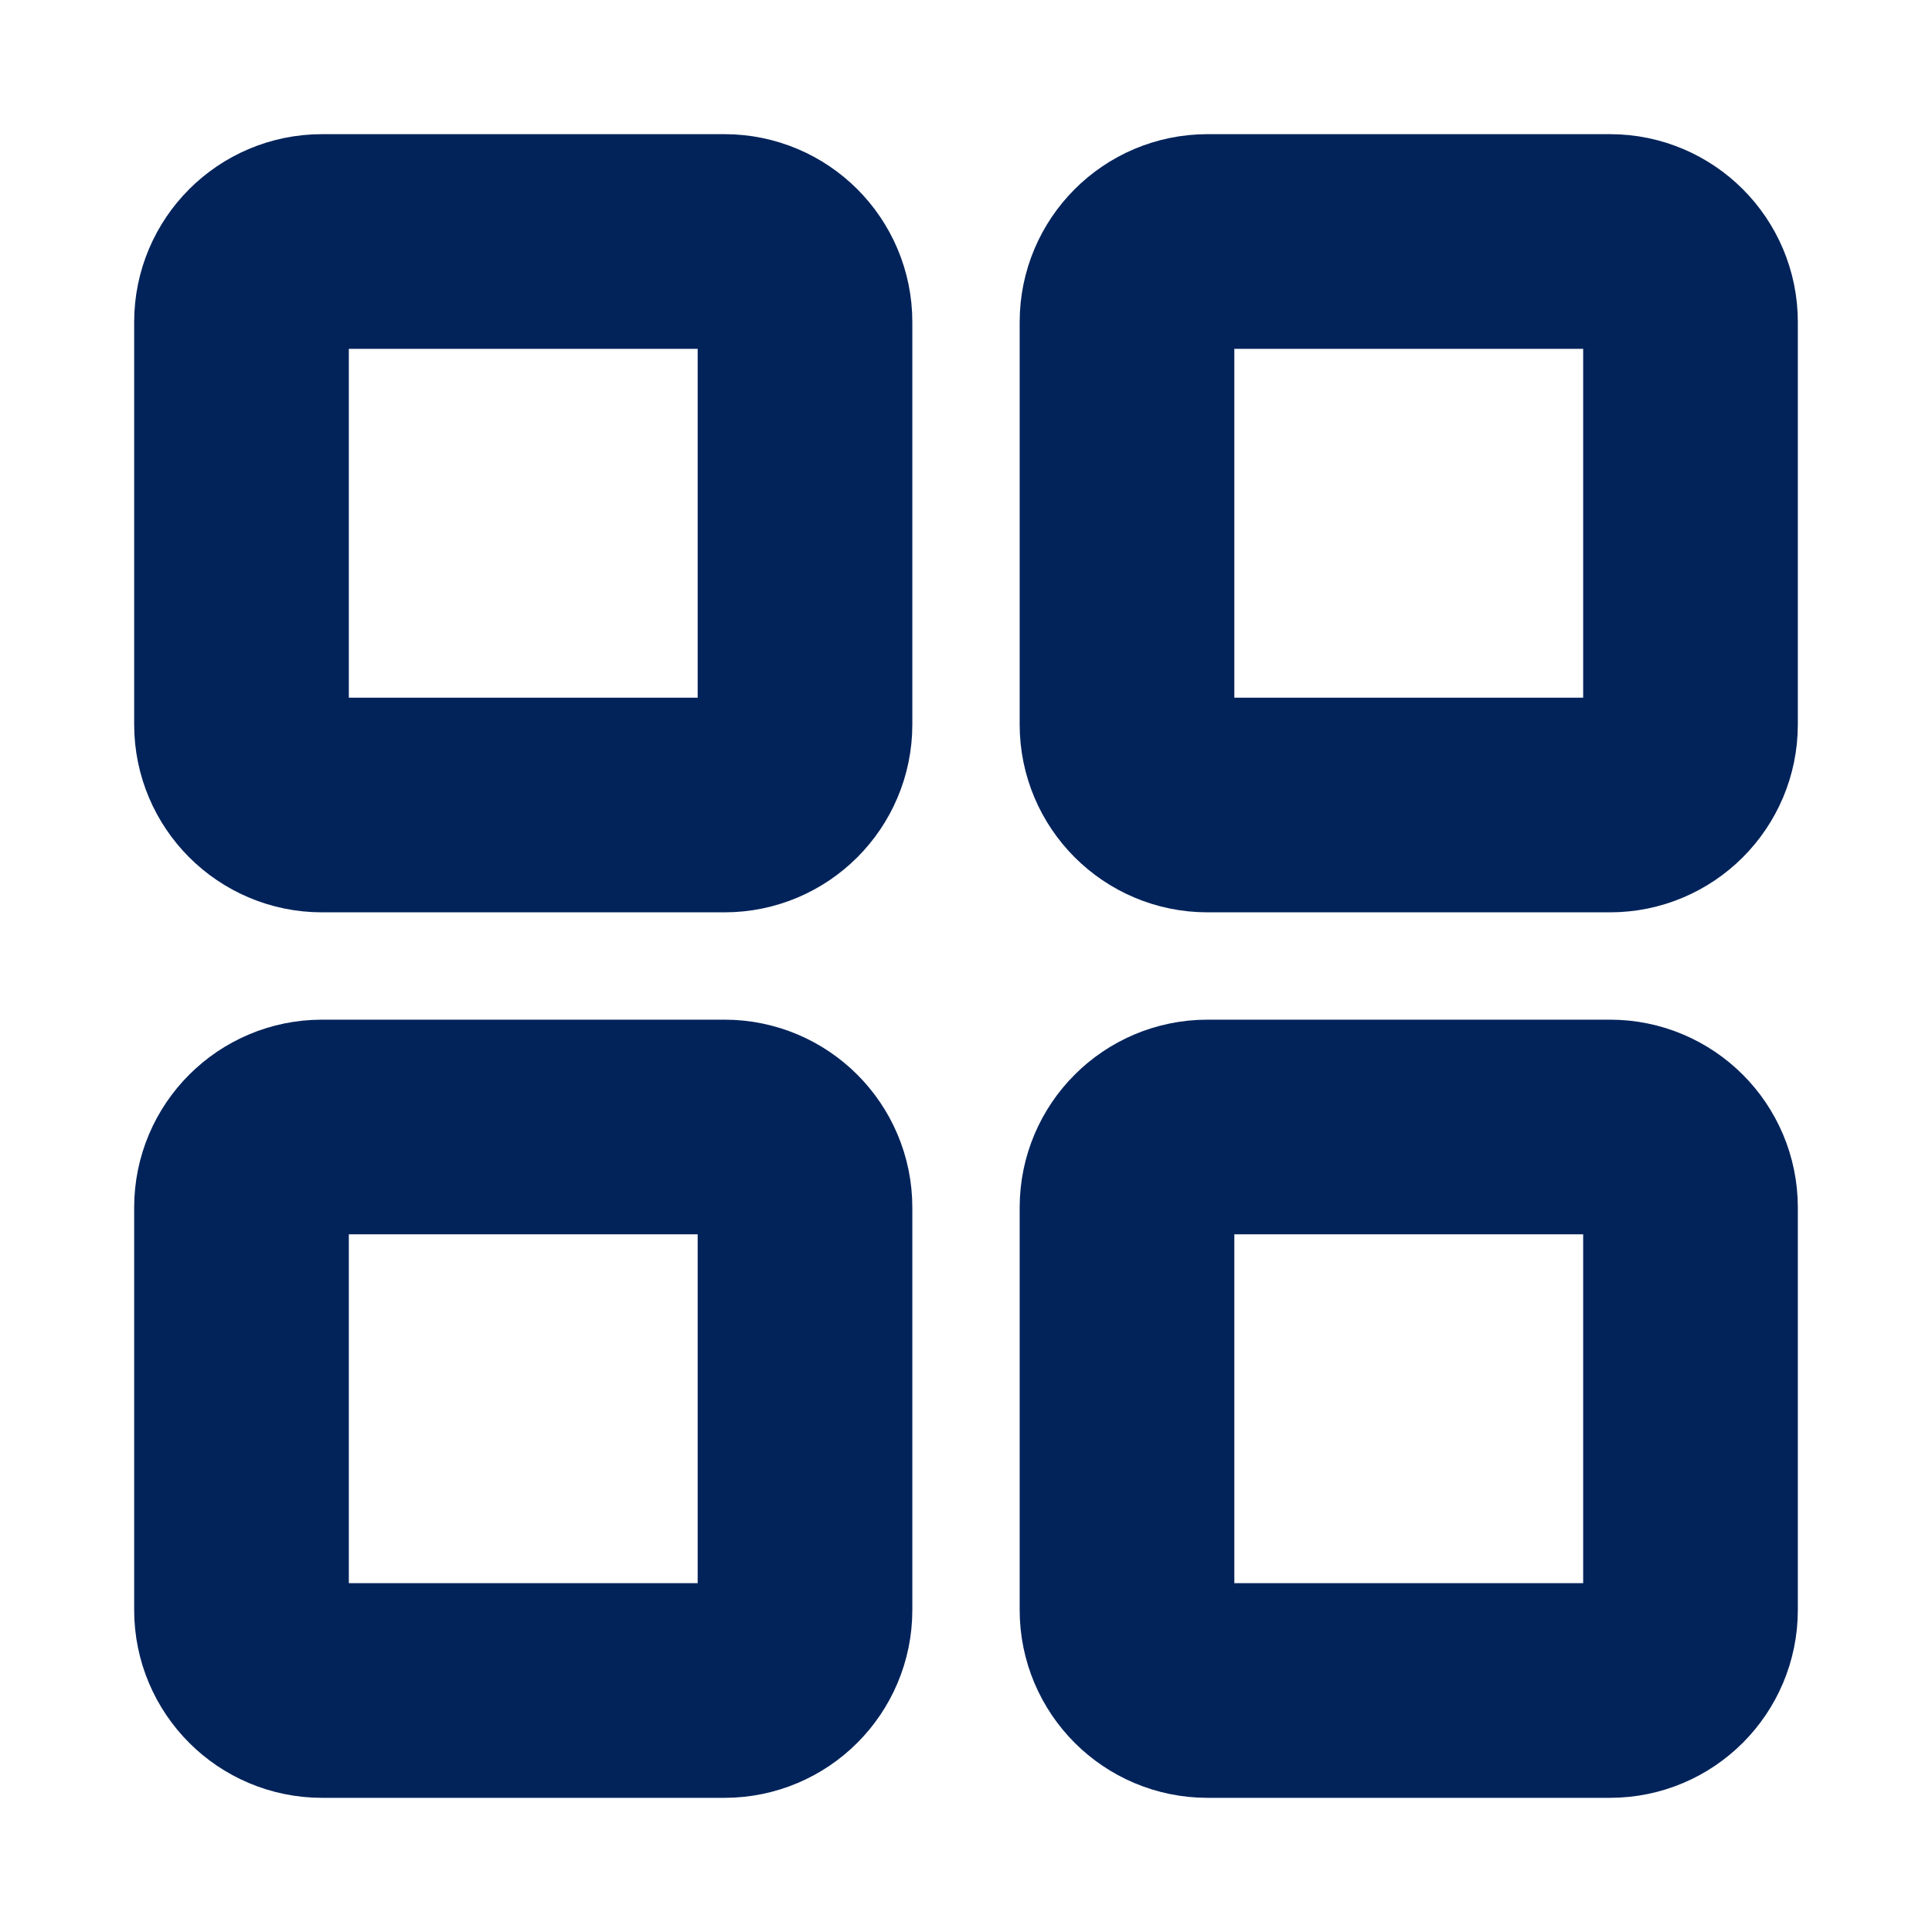
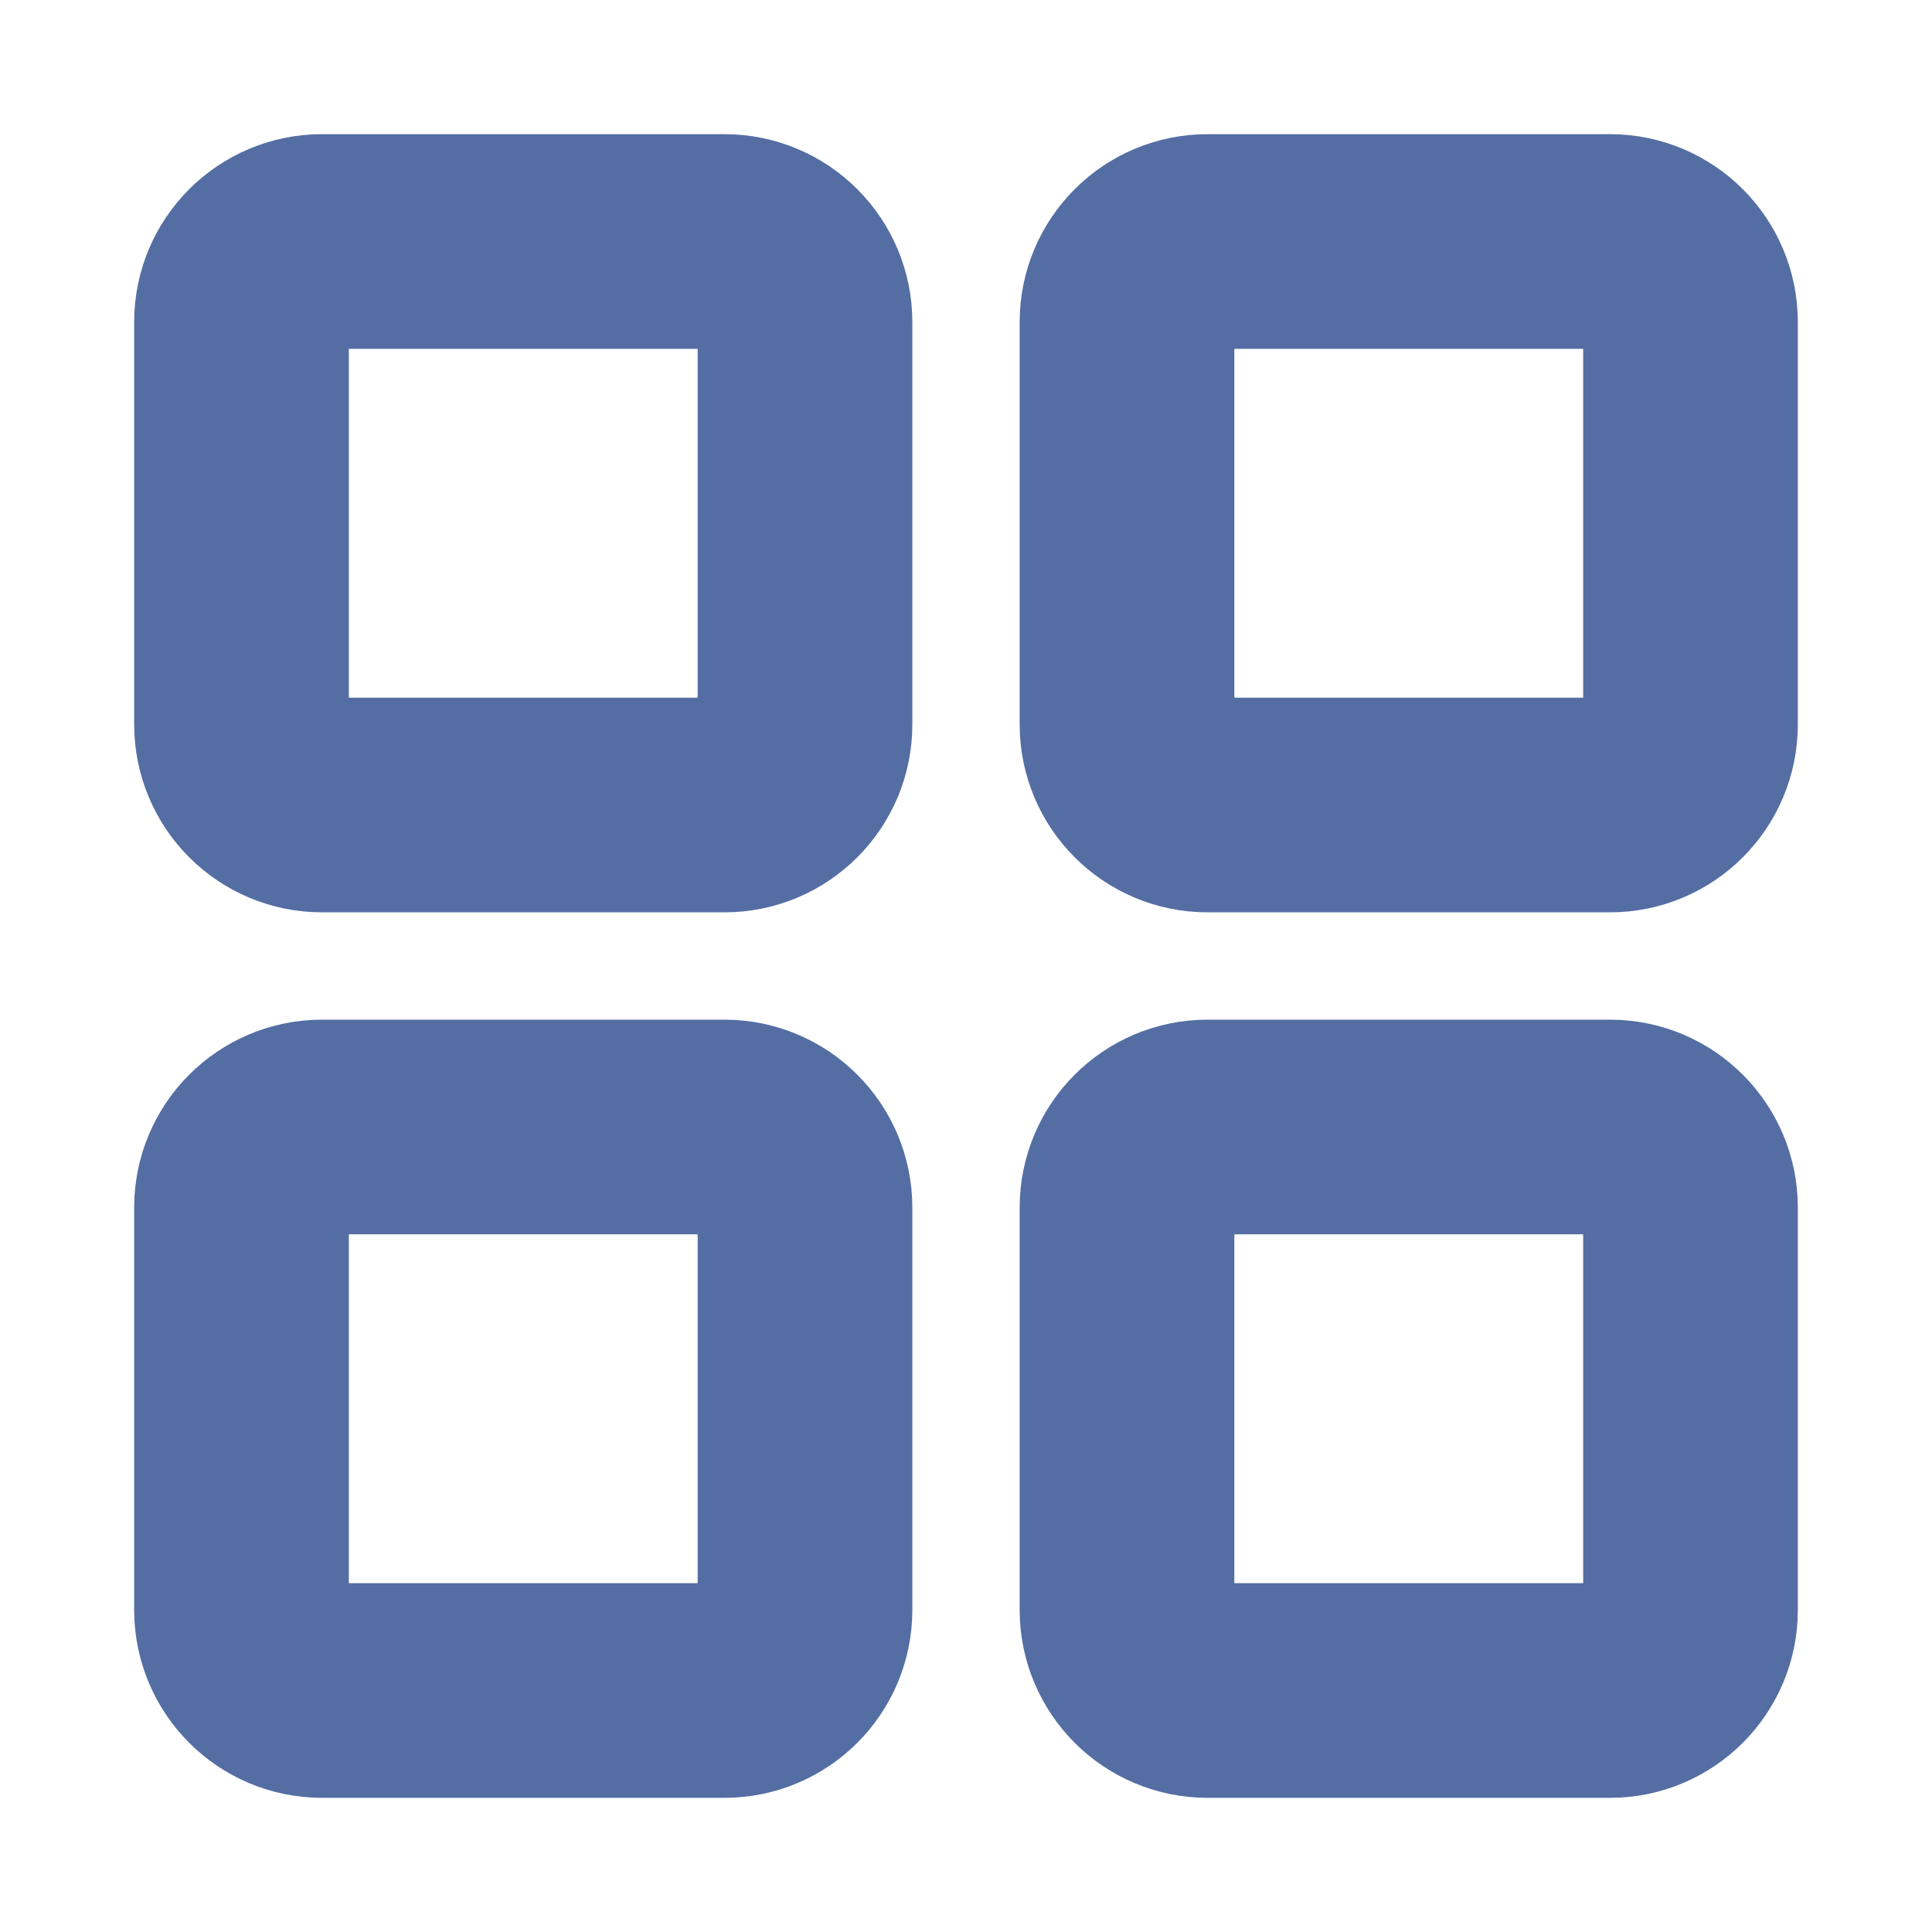
<svg xmlns="http://www.w3.org/2000/svg" width="18" height="18" viewBox="0 0 18 18" fill="none">
-   <path d="M6.75 2.25H3C2.586 2.25 2.25 2.586 2.25 3V6.75C2.25 7.164 2.586 7.5 3 7.5H6.75C7.164 7.5 7.5 7.164 7.5 6.75V3C7.5 2.586 7.164 2.25 6.75 2.25Z" stroke="#02235A" stroke-width="2" stroke-linecap="round" stroke-linejoin="round" />
-   <path d="M15 2.25H11.25C10.836 2.25 10.5 2.586 10.5 3V6.75C10.5 7.164 10.836 7.5 11.25 7.5H15C15.414 7.5 15.75 7.164 15.75 6.75V3C15.75 2.586 15.414 2.25 15 2.25Z" stroke="#02235A" stroke-width="2" stroke-linecap="round" stroke-linejoin="round" />
-   <path d="M15 10.5H11.25C10.836 10.5 10.5 10.836 10.5 11.25V15C10.5 15.414 10.836 15.75 11.25 15.75H15C15.414 15.75 15.75 15.414 15.75 15V11.25C15.75 10.836 15.414 10.5 15 10.5Z" stroke="#02235A" stroke-width="2" stroke-linecap="round" stroke-linejoin="round" />
-   <path d="M6.75 10.5H3C2.586 10.5 2.25 10.836 2.25 11.25V15C2.25 15.414 2.586 15.75 3 15.75H6.75C7.164 15.75 7.5 15.414 7.5 15V11.25C7.5 10.836 7.164 10.5 6.75 10.5Z" stroke="#02235A" stroke-width="2" stroke-linecap="round" stroke-linejoin="round" />
+   <path d="M6.75 2.25H3C2.586 2.25 2.25 2.586 2.25 3V6.75C2.25 7.164 2.586 7.5 3 7.5H6.75C7.164 7.5 7.5 7.164 7.5 6.75V3C7.5 2.586 7.164 2.25 6.75 2.25Z" stroke="#546EA4" stroke-width="2" stroke-linecap="round" stroke-linejoin="round" />
+   <path d="M15 2.25H11.25C10.836 2.25 10.5 2.586 10.5 3V6.75C10.5 7.164 10.836 7.5 11.25 7.5H15C15.414 7.5 15.75 7.164 15.75 6.75V3C15.75 2.586 15.414 2.25 15 2.25Z" stroke="#546EA4" stroke-width="2" stroke-linecap="round" stroke-linejoin="round" />
+   <path d="M15 10.5H11.25C10.836 10.5 10.5 10.836 10.5 11.25V15C10.5 15.414 10.836 15.75 11.25 15.75H15C15.414 15.75 15.75 15.414 15.75 15V11.25C15.75 10.836 15.414 10.5 15 10.5Z" stroke="#546EA4" stroke-width="2" stroke-linecap="round" stroke-linejoin="round" />
+   <path d="M6.75 10.5H3C2.586 10.5 2.25 10.836 2.25 11.25V15C2.25 15.414 2.586 15.75 3 15.75H6.75C7.164 15.75 7.5 15.414 7.5 15V11.25C7.5 10.836 7.164 10.5 6.75 10.5Z" stroke="#546EA4" stroke-width="2" stroke-linecap="round" stroke-linejoin="round" />
</svg>
